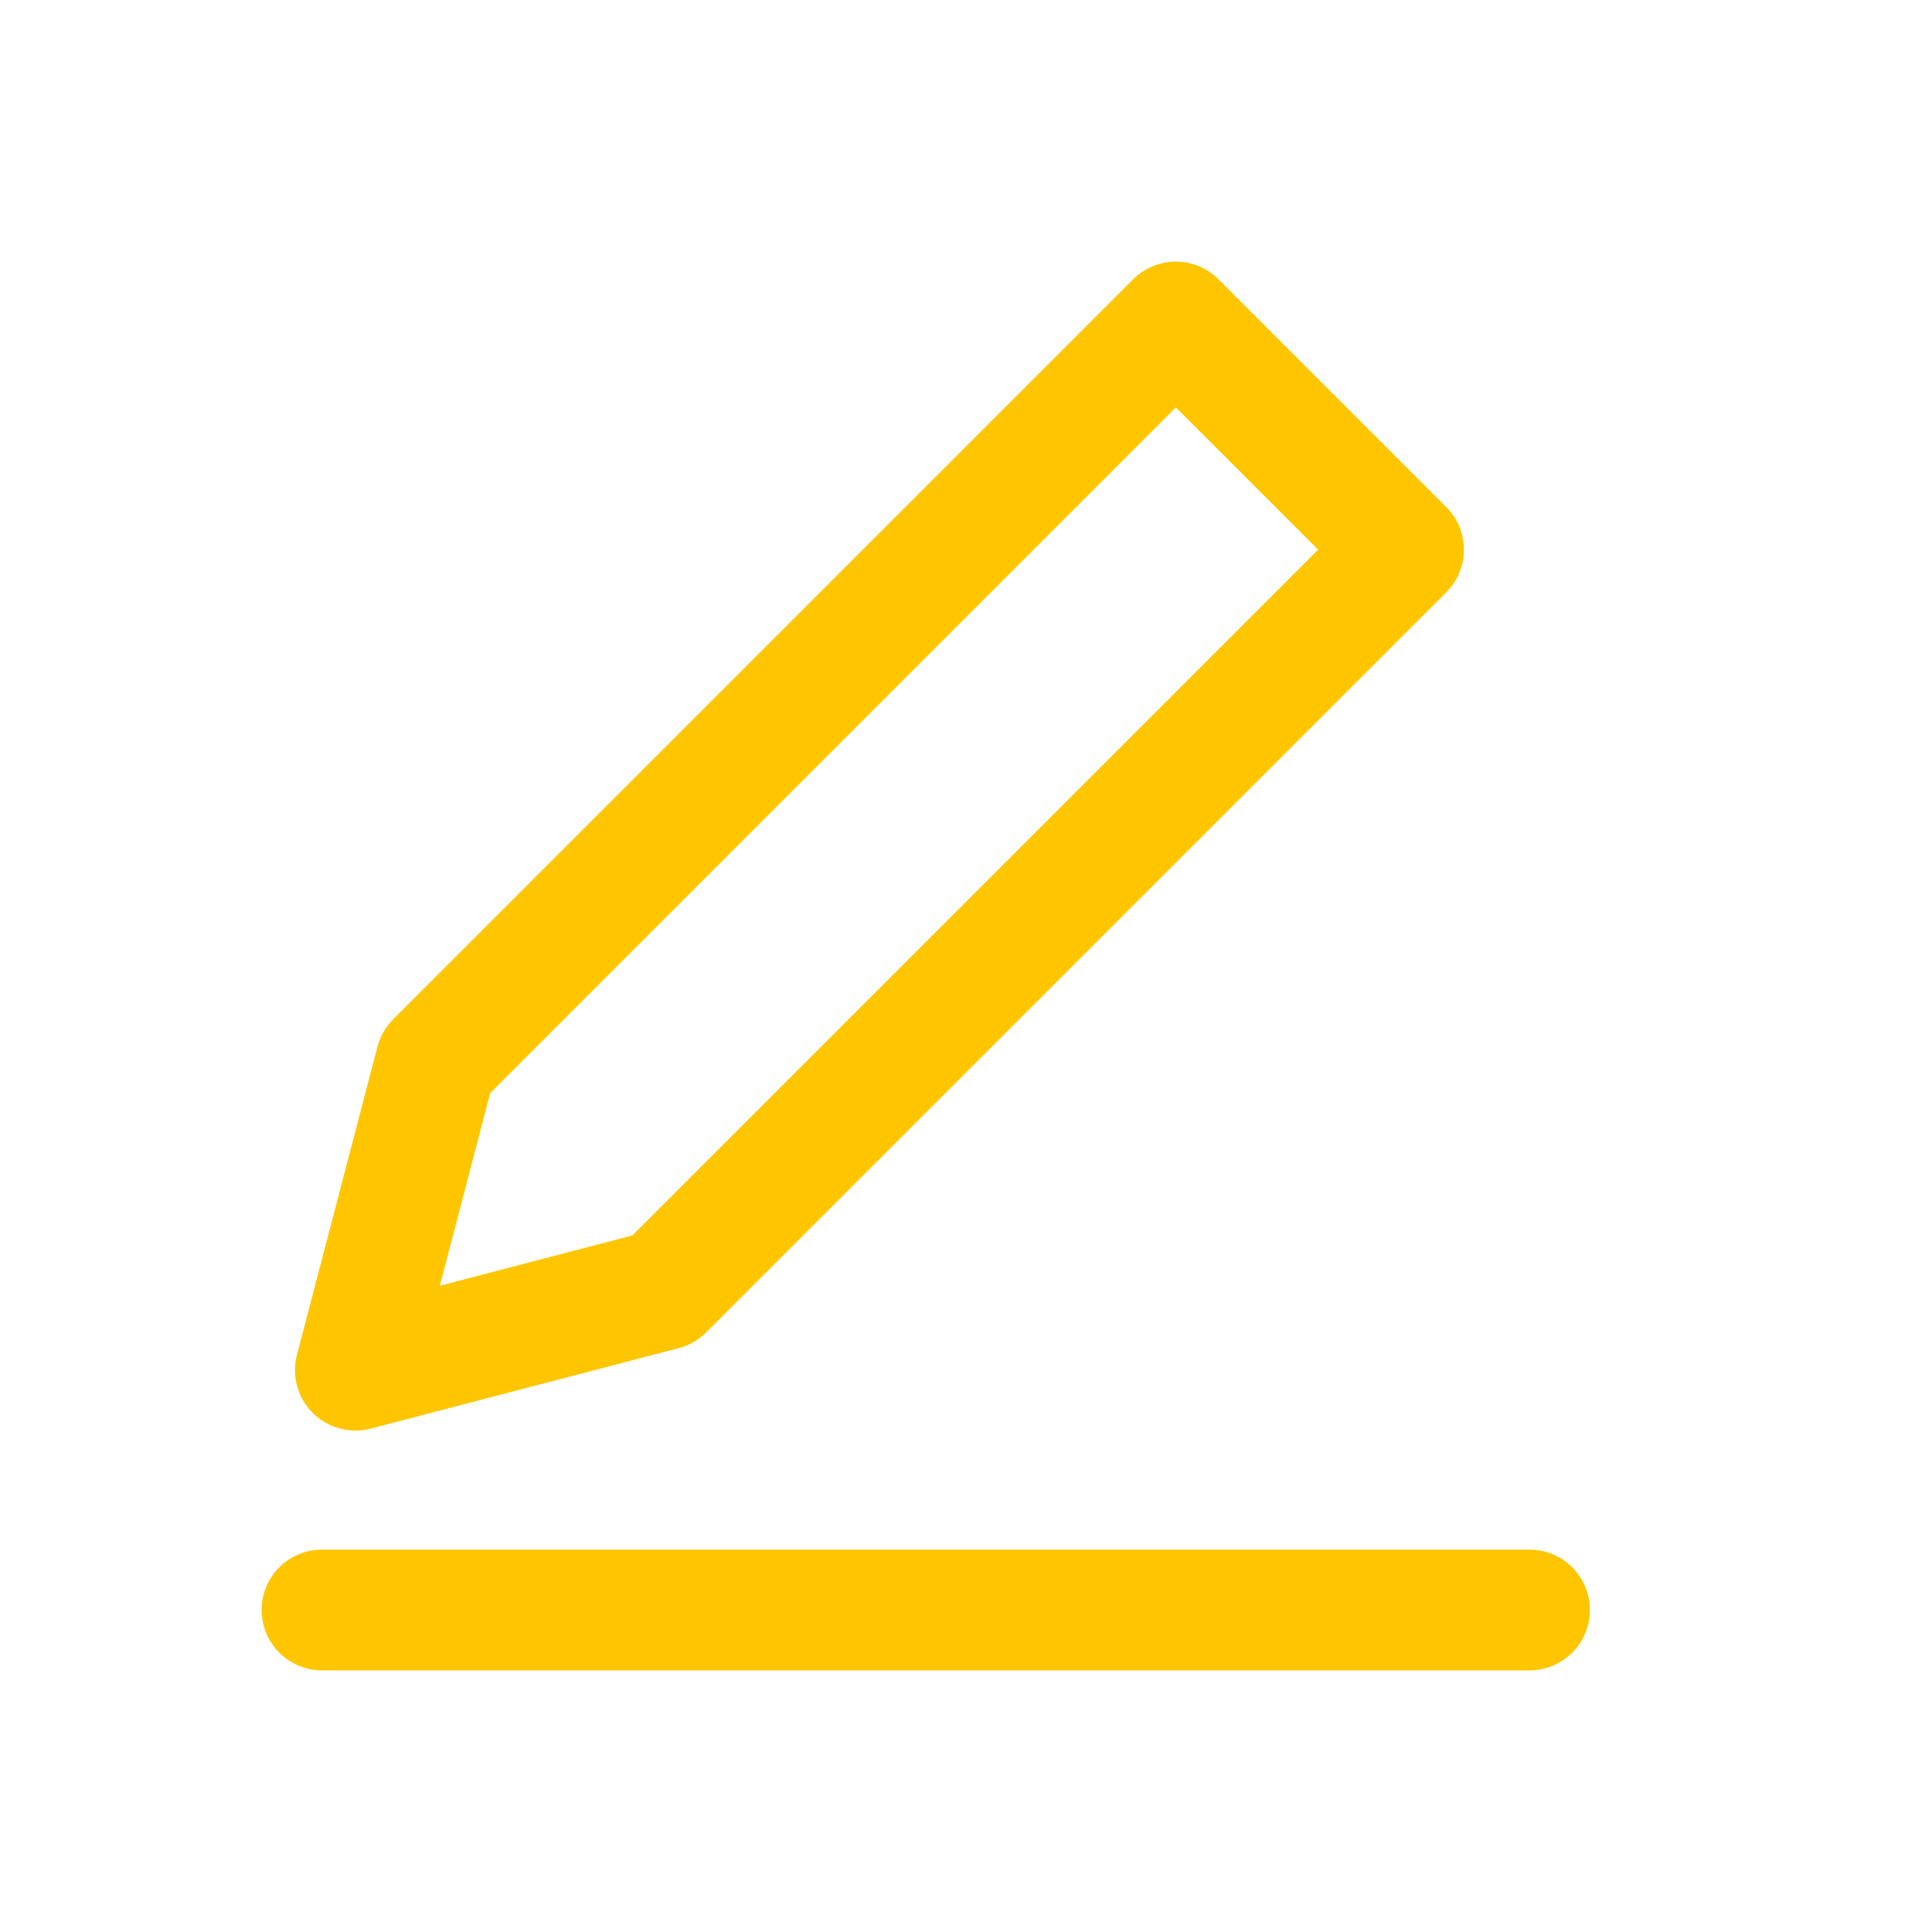
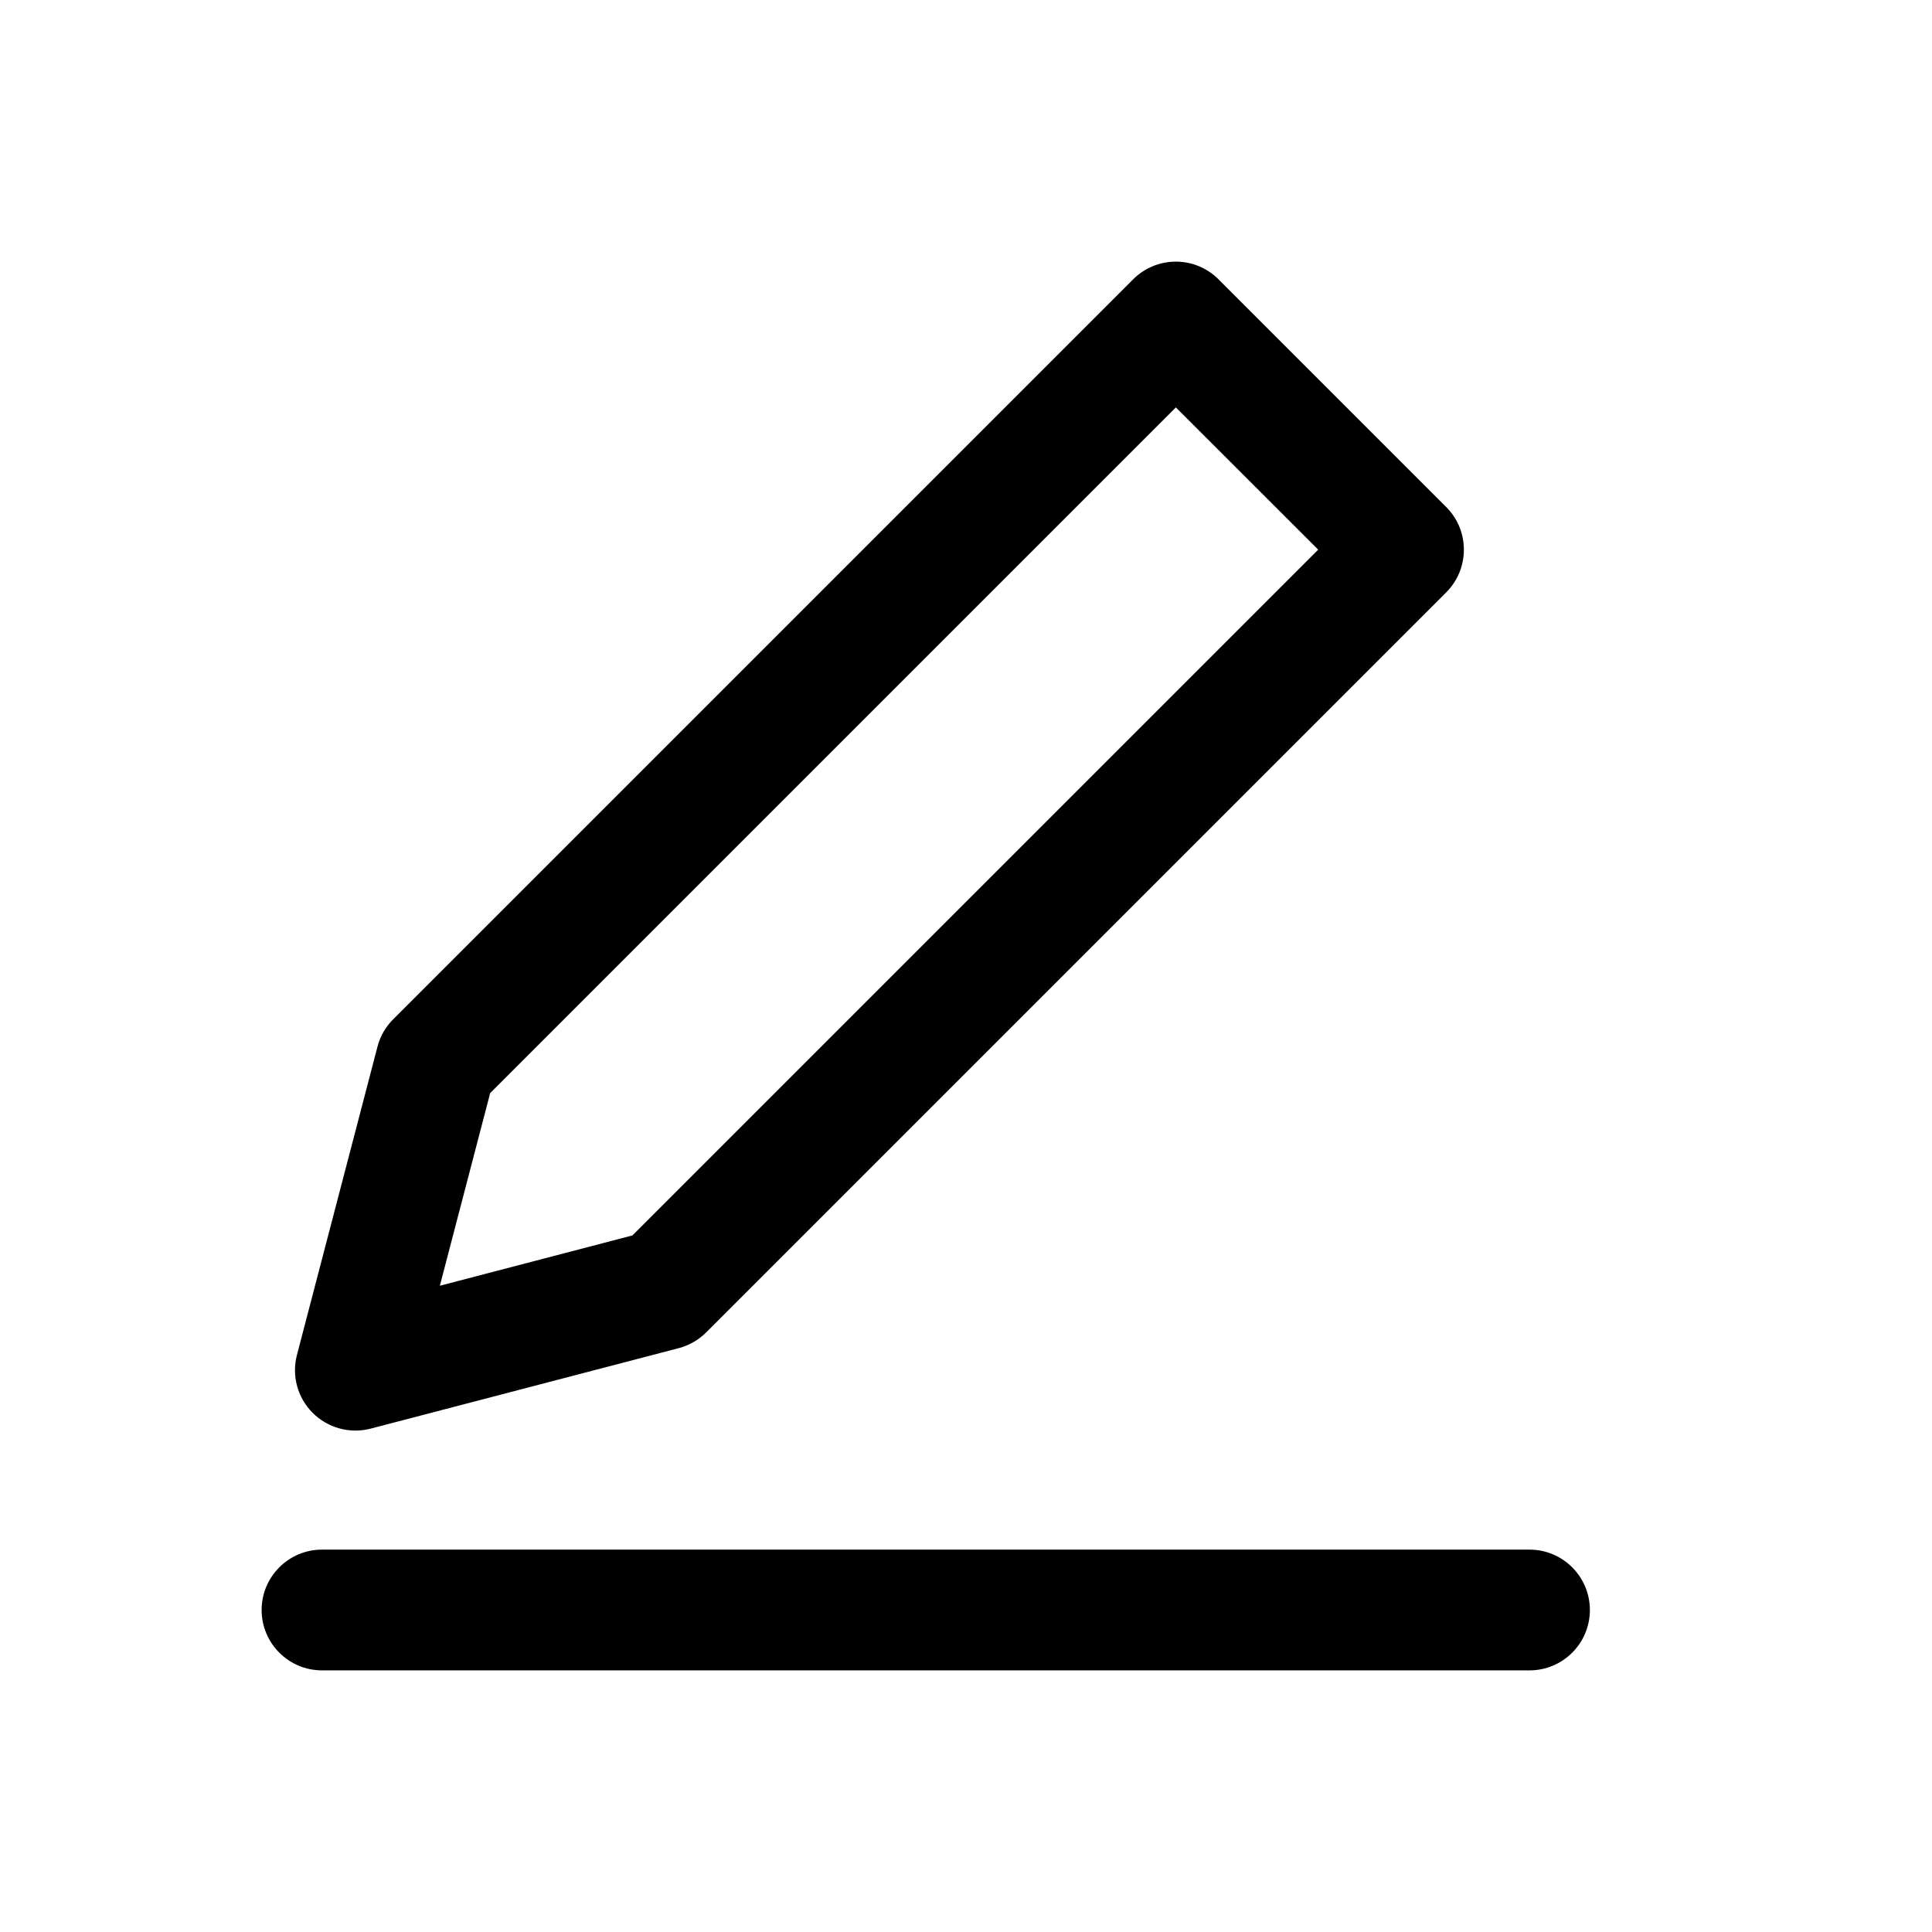
- <svg xmlns="http://www.w3.org/2000/svg" width="24" height="24" viewBox="0 0 24 24" fill="none">
-   <path fill-rule="evenodd" clip-rule="evenodd" d="M15.137 3.47C14.996 3.329 14.806 3.25 14.607 3.25C14.408 3.25 14.217 3.329 14.076 3.47L4.884 12.662C4.79 12.756 4.722 12.874 4.689 13.003L3.689 16.831C3.621 17.089 3.696 17.363 3.884 17.551C4.072 17.739 4.346 17.814 4.604 17.747L8.432 16.747C8.561 16.713 8.679 16.645 8.773 16.551L17.965 7.359C18.258 7.066 18.258 6.591 17.965 6.298L15.137 3.47ZM6.089 13.579L14.607 5.061L16.375 6.828L7.856 15.347L5.464 15.972L6.089 13.579Z" fill="#FFC600" />
-   <path d="M4 19.25C3.586 19.25 3.25 19.586 3.25 20C3.25 20.414 3.586 20.75 4 20.75H19C19.414 20.75 19.75 20.414 19.75 20C19.75 19.586 19.414 19.25 19 19.25H4Z" fill="#FFC600" />
+ <svg xmlns="http://www.w3.org/2000/svg" width="24" height="24" viewBox="0 0 24 24" fill="currentColor">
+   <path fill-rule="evenodd" clip-rule="evenodd" d="M15.137 3.47C14.996 3.329 14.806 3.25 14.607 3.25C14.408 3.25 14.217 3.329 14.076 3.47L4.884 12.662C4.79 12.756 4.722 12.874 4.689 13.003L3.689 16.831C3.621 17.089 3.696 17.363 3.884 17.551C4.072 17.739 4.346 17.814 4.604 17.747L8.432 16.747C8.561 16.713 8.679 16.645 8.773 16.551L17.965 7.359C18.258 7.066 18.258 6.591 17.965 6.298L15.137 3.47ZM6.089 13.579L14.607 5.061L16.375 6.828L7.856 15.347L5.464 15.972L6.089 13.579Z" />
+   <path d="M4 19.25C3.586 19.25 3.25 19.586 3.25 20C3.25 20.414 3.586 20.75 4 20.75H19C19.414 20.75 19.75 20.414 19.75 20C19.75 19.586 19.414 19.25 19 19.25H4Z" />
</svg>
